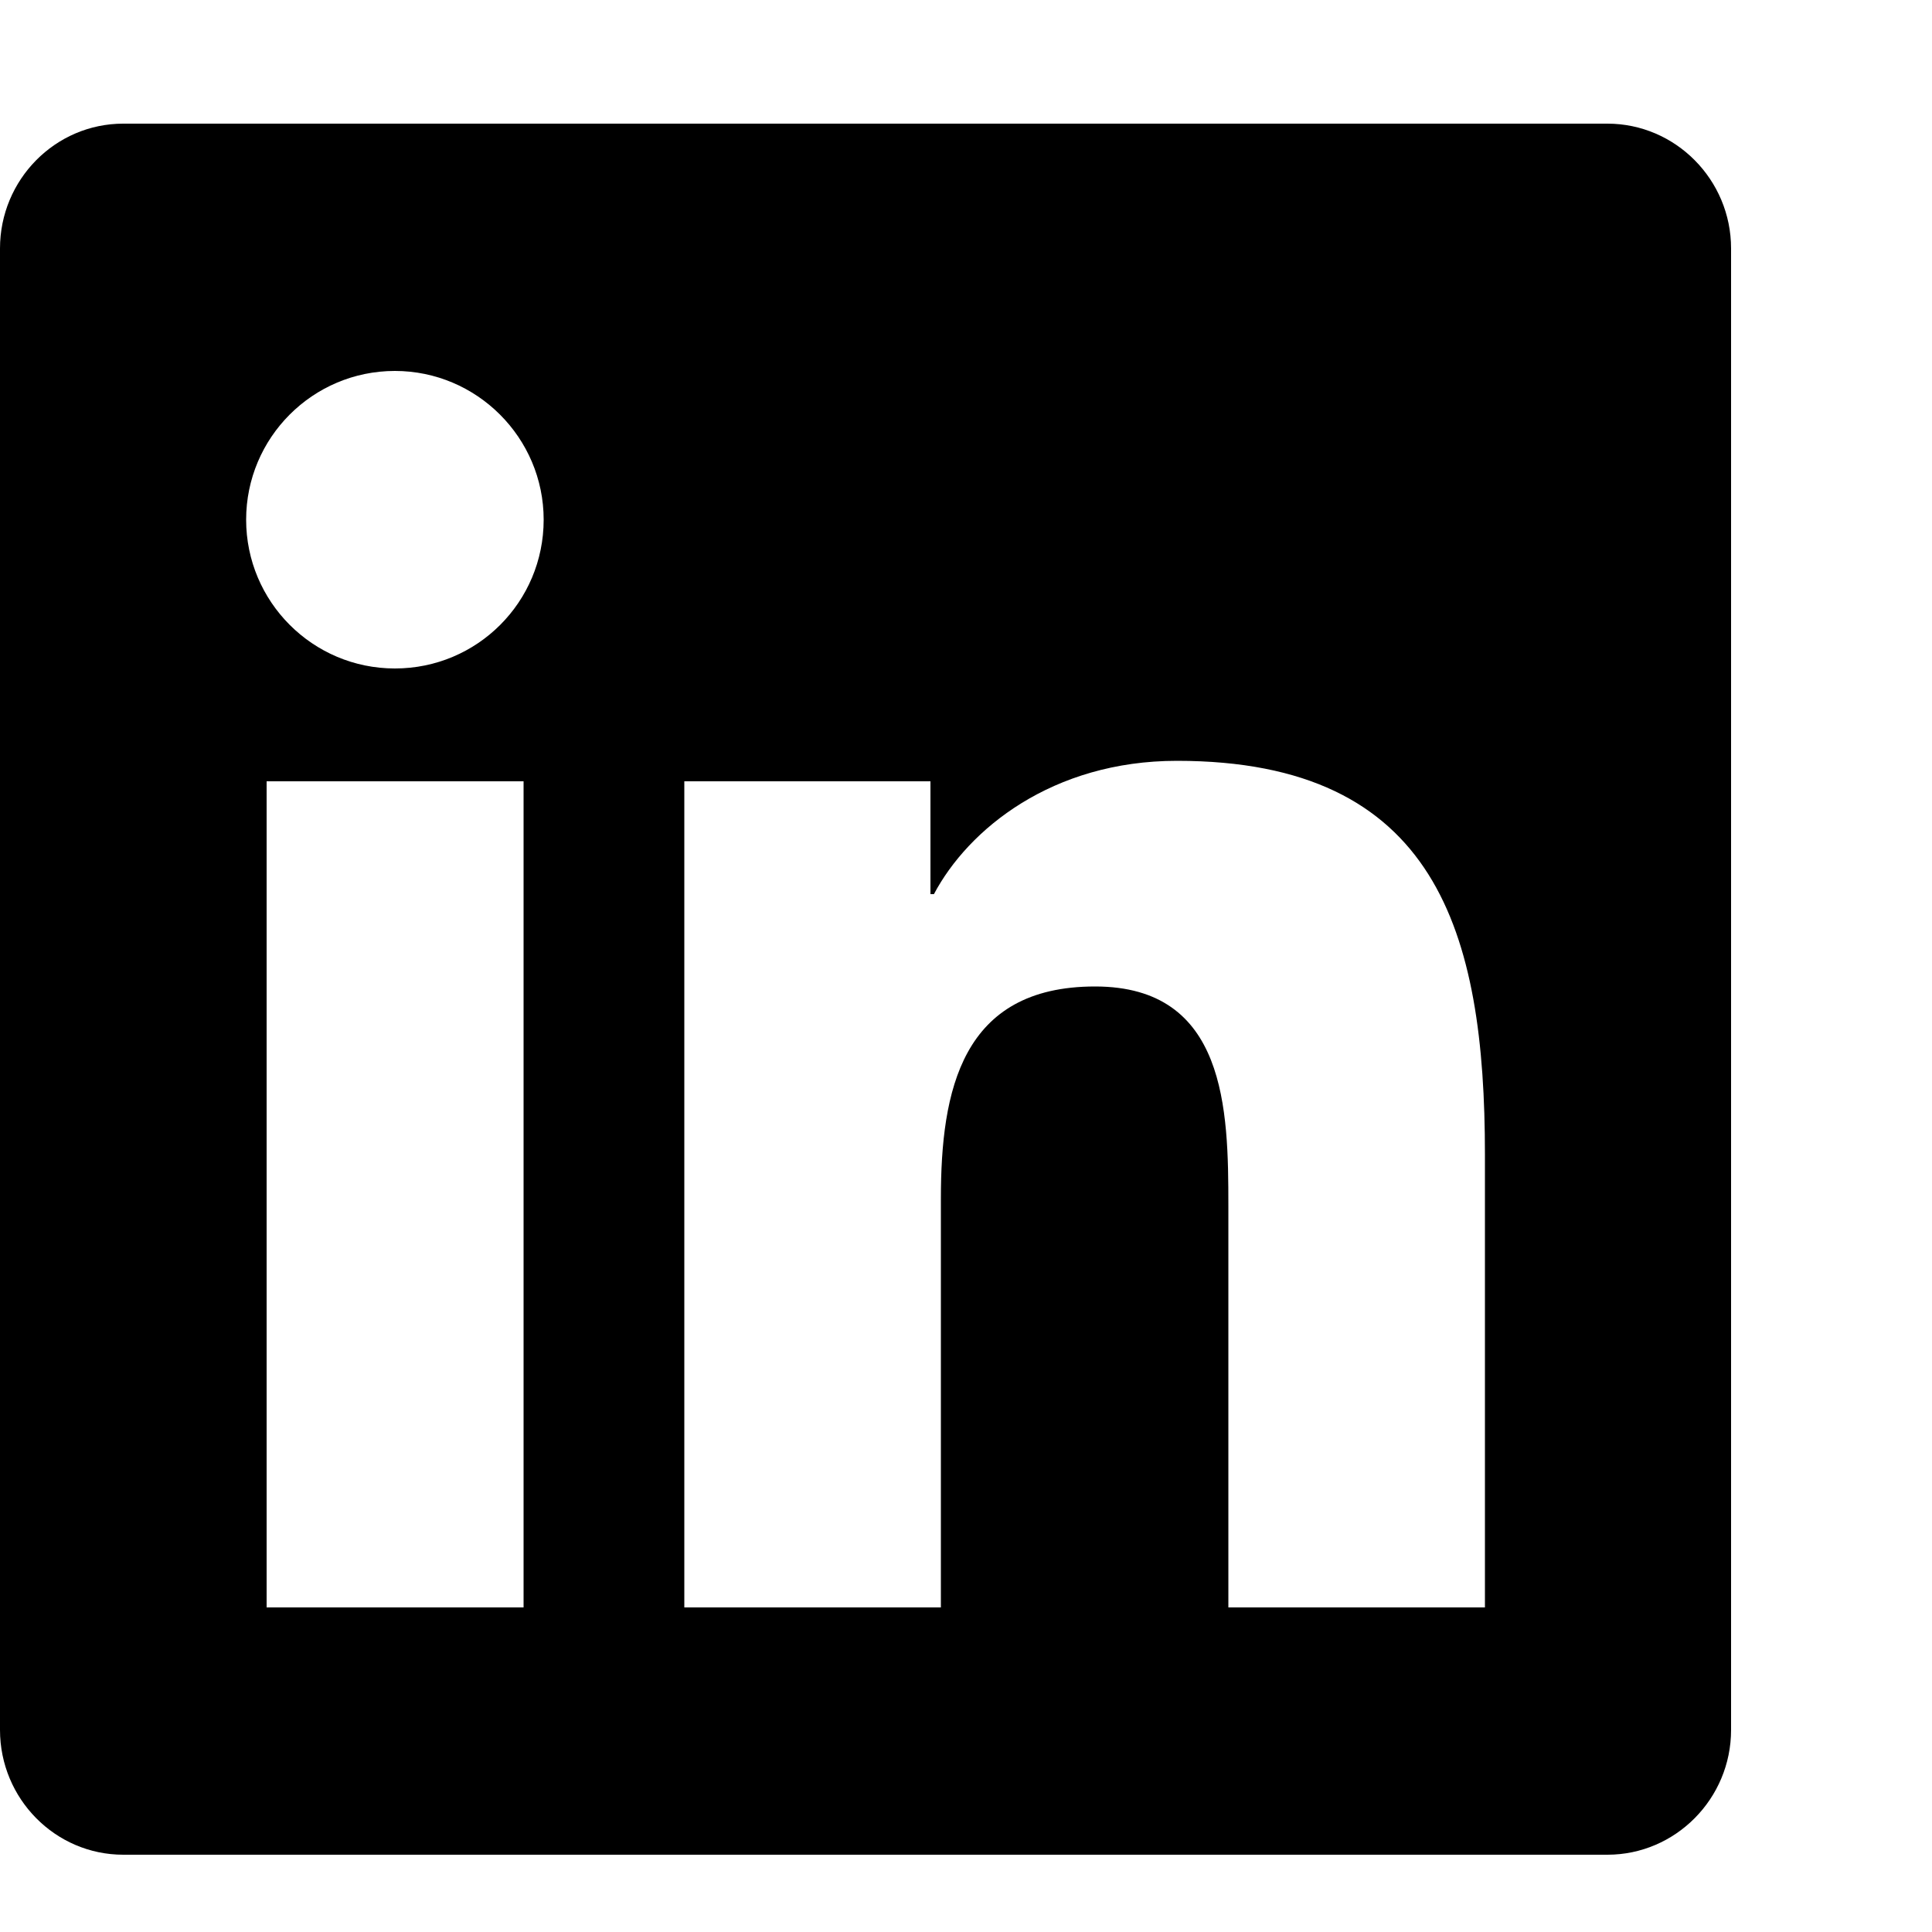
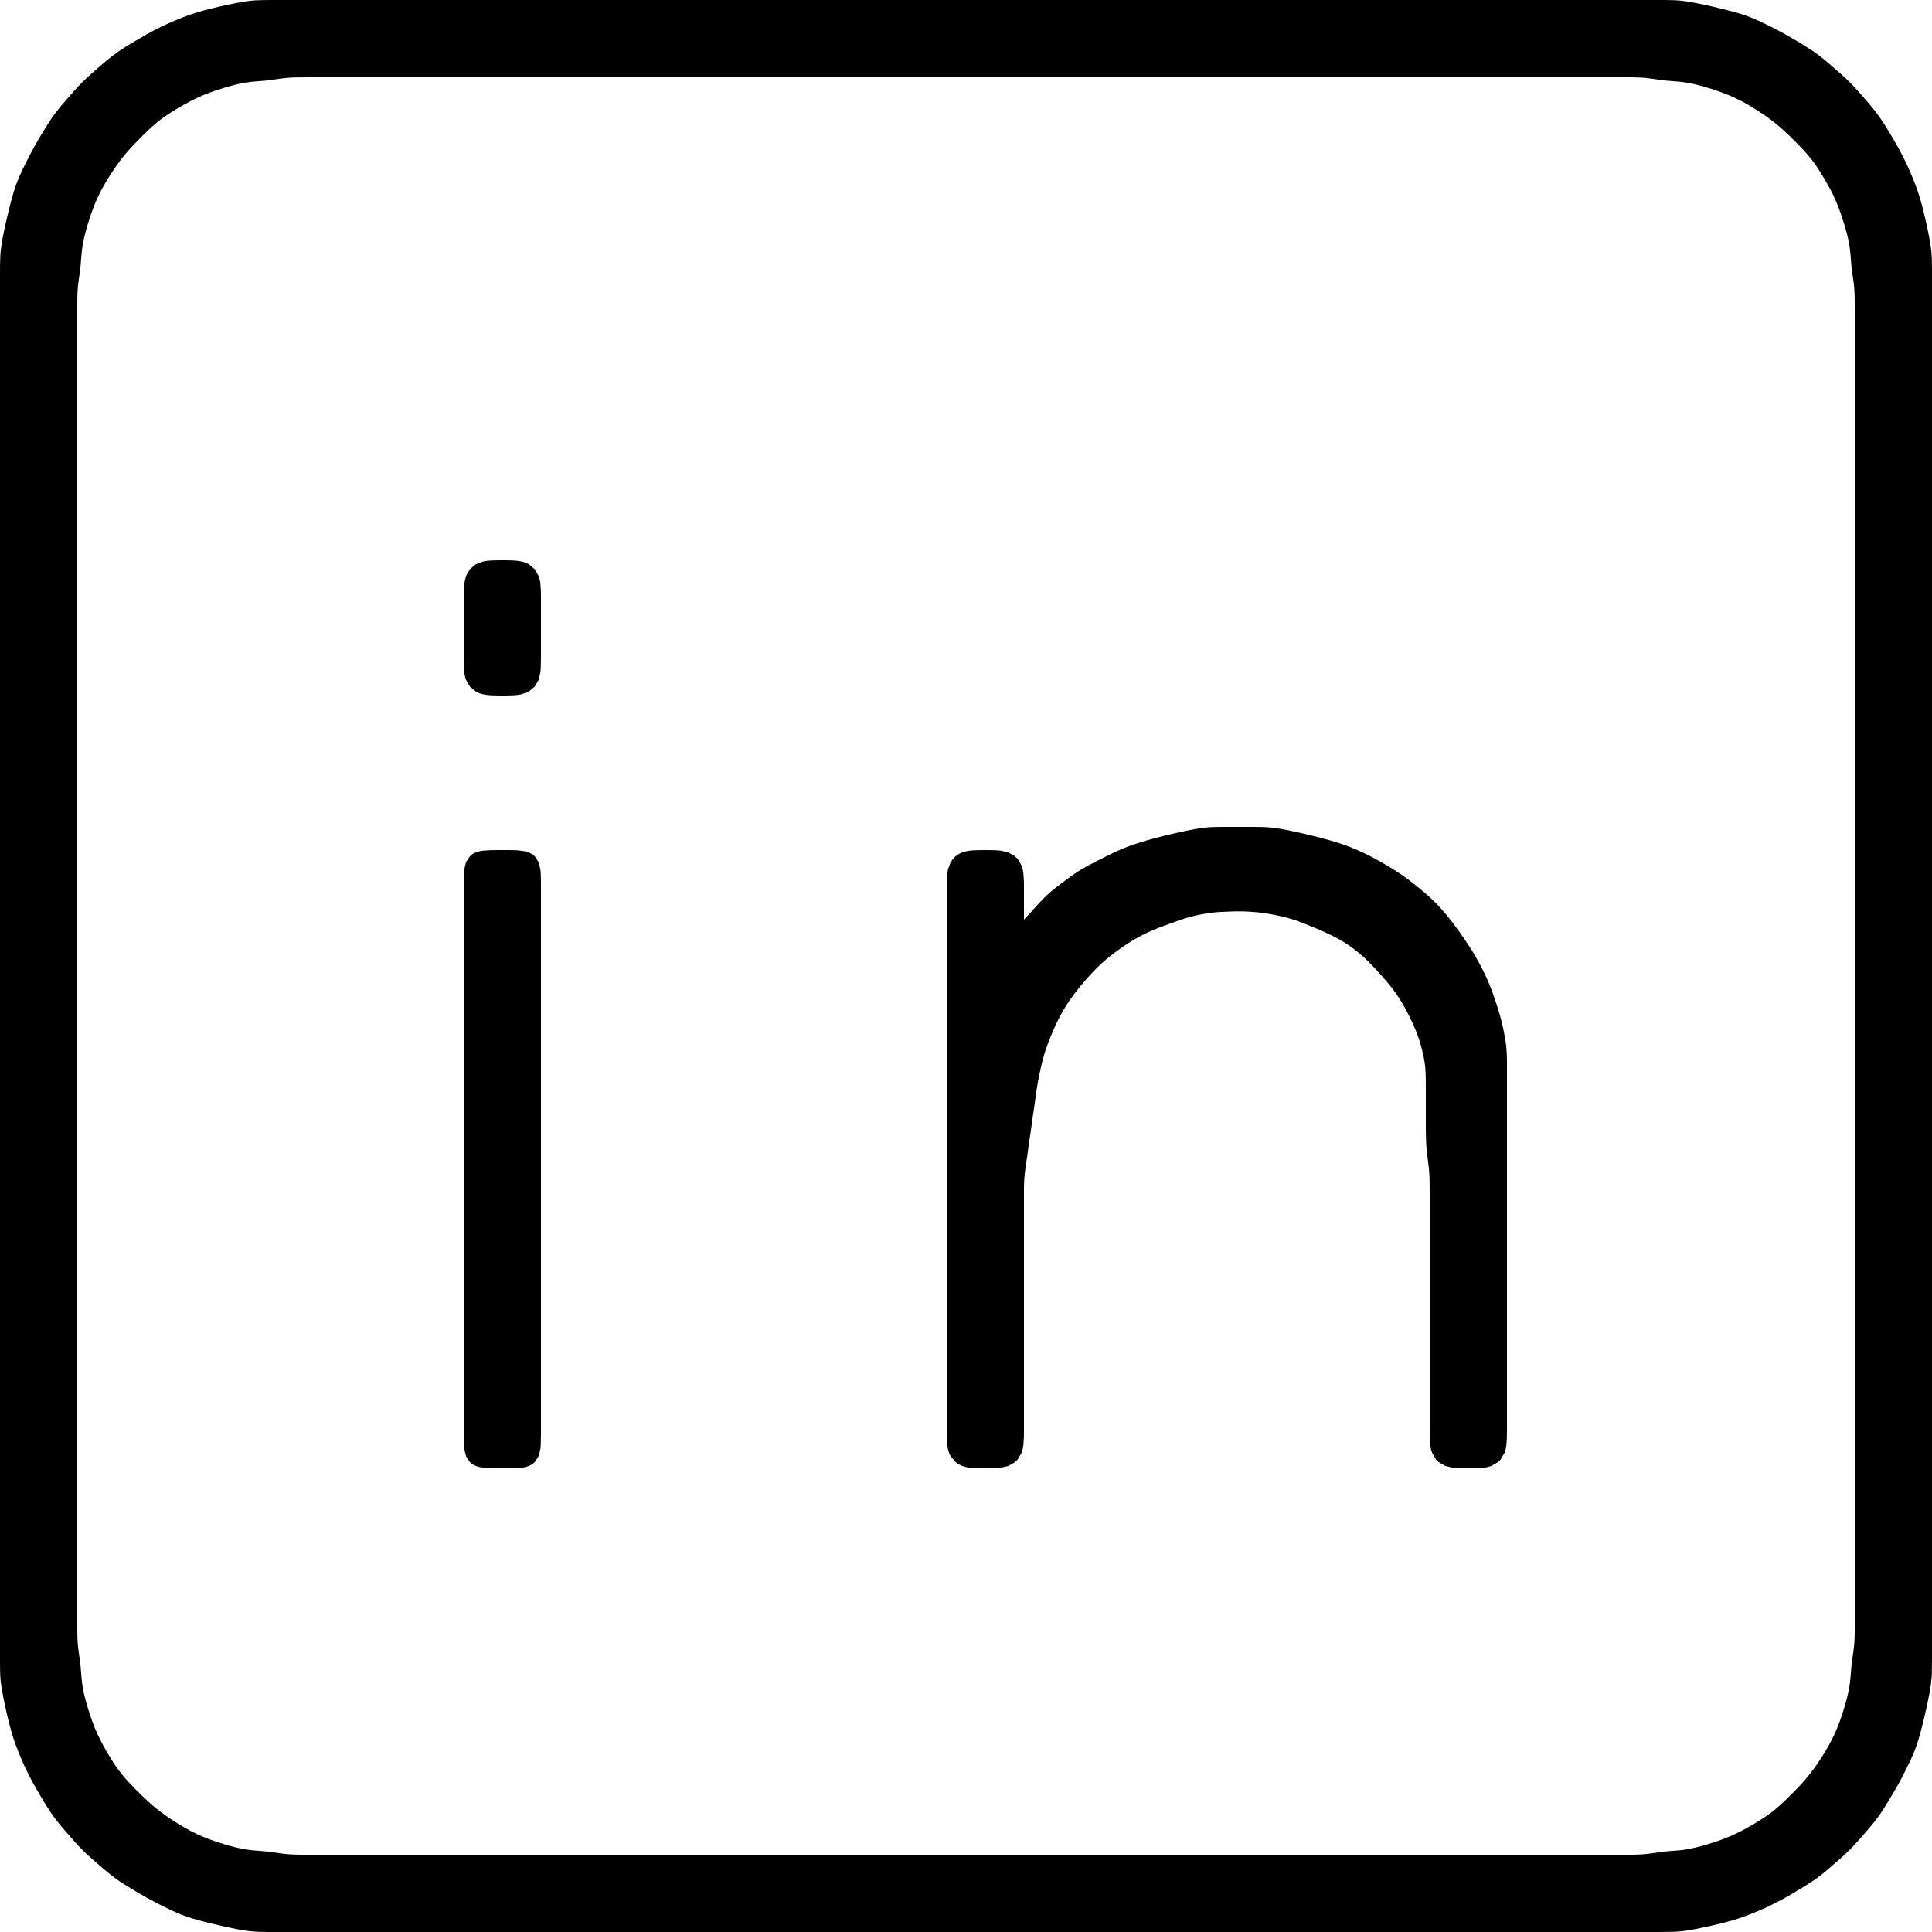
- <svg xmlns="http://www.w3.org/2000/svg" viewBox="0 0 500 500">
-   <path d="M416 32H31.9C14.3 32 0 46.5 0 64.3v383.4C0 465.5 14.3 480 31.9 480H416c17.6 0 32-14.5 32-32.3V64.3c0-17.8-14.4-32.3-32-32.3zM135.4 416H69V202.2h66.5V416zm-33.2-243c-21.3 0-38.5-17.3-38.5-38.5S80.9 96 102.2 96c21.2 0 38.5 17.3 38.5 38.5 0 21.3-17.2 38.5-38.5 38.5zm282.1 243h-66.4V312c0-24.8-.5-56.7-34.5-56.7-34.6 0-39.9 27-39.9 54.9V416h-66.4V202.2h63.7v29.2h.9c8.9-16.8 30.6-34.5 62.9-34.5 67.2 0 79.7 44.3 79.7 101.9V416z" fill="currentColor" />
+ <svg xmlns="http://www.w3.org/2000/svg" width="500" height="500">
+   <path style="fill:#000000; stroke:none;" d="M63 0.439L61 0.805L57 1.651C54.303 2.27 51.612 2.945 49 3.865C47.991 4.22 46.988 4.604 46 5.015C44.31 5.717 42.638 6.451 41 7.27C38.952 8.294 36.966 9.432 35 10.604C33.305 11.615 31.603 12.631 30 13.785C28.253 15.042 26.631 16.452 25.015 17.87C23.748 18.982 22.478 20.093 21.285 21.285C20.093 22.478 18.982 23.748 17.87 25.015C16.452 26.631 15.042 28.253 13.785 30C12.857 31.288 12.027 32.644 11.204 34C10.403 35.321 9.615 36.651 8.862 38C8.128 39.316 7.427 40.649 6.759 42C5.947 43.645 5.132 45.29 4.464 47C3.451 49.592 2.788 52.302 2.13 55C1.724 56.661 1.35 58.326 1.004 60C0.798 60.995 0.596 61.996 0.439 63C0.284 63.995 0.144 64.994 0.09 66C-0.001 67.666 0.003 69.332 0 71L0 76L0 97L0 160L0 355L0 408L0 425L0.001 430C0.009 431.668 0.004 433.338 0.171 435C0.305 436.345 0.548 437.674 0.805 439C1.064 440.338 1.346 441.672 1.651 443C2.191 445.351 2.764 447.708 3.519 450C3.852 451.01 4.22 452.012 4.615 453C5.152 454.345 5.703 455.684 6.309 457C6.934 458.355 7.612 459.682 8.309 461C9.028 462.358 9.817 463.681 10.604 465C11.615 466.695 12.631 468.397 13.785 470C15.042 471.747 16.452 473.369 17.87 474.985C18.982 476.252 20.093 477.522 21.285 478.715C22.478 479.907 23.748 481.018 25.015 482.13C26.631 483.548 28.253 484.958 30 486.215C31.288 487.143 32.644 487.973 34 488.796C35.321 489.597 36.651 490.385 38 491.138C39.316 491.872 40.649 492.573 42 493.241C43.645 494.053 45.29 494.868 47 495.536C49.592 496.549 52.302 497.212 55 497.87C56.661 498.276 58.326 498.65 60 498.996C60.995 499.202 61.996 499.404 63 499.561C63.995 499.716 64.993 499.856 66 499.91C68.33 500.038 70.667 500 73 500L85 500L123 500L335 500L402 500L423 500L429 500L433 499.961L435 499.829C436.344 499.717 437.677 499.448 439 499.195C441.012 498.81 443.011 498.361 445 497.87C446.679 497.454 448.356 497.022 450 496.481C451.01 496.148 452.013 495.78 453 495.385C454.345 494.848 455.684 494.297 457 493.691C458.355 493.067 459.682 492.388 461 491.691C462.016 491.153 463.009 490.569 464 489.988L467 488.185C468.017 487.554 469.028 486.915 470 486.215C471.747 484.958 473.369 483.548 474.985 482.13C476.252 481.018 477.522 479.907 478.715 478.715C479.907 477.522 481.018 476.252 482.13 474.985C483.548 473.369 484.958 471.747 486.215 470C487.143 468.712 487.973 467.356 488.796 466C489.597 464.679 490.385 463.349 491.138 462C491.872 460.684 492.574 459.351 493.241 458C494.053 456.355 494.868 454.71 495.536 453C496.549 450.408 497.212 447.698 497.87 445C498.356 443.009 498.798 441.011 499.195 439C499.392 438.006 499.58 437.006 499.711 436L499.91 434L499.961 433L500 429L500 423L500 403L500 339L500 144L500 92L500 75L499.999 70C499.991 68.332 499.996 66.662 499.829 65C499.695 63.655 499.452 62.326 499.195 61C498.936 59.662 498.654 58.328 498.349 57C497.809 54.649 497.236 52.292 496.481 50C496.148 48.99 495.78 47.987 495.385 47C494.848 45.655 494.297 44.316 493.691 43C493.066 41.645 492.388 40.318 491.691 39C491.153 37.984 490.569 36.992 489.988 36C488.587 33.606 487.16 31.209 485.475 29C484.424 27.621 483.278 26.313 482.13 25.015C481.013 23.752 479.907 22.478 478.715 21.285C477.522 20.093 476.252 18.982 474.985 17.87C473.369 16.452 471.747 15.042 470 13.785C468.712 12.857 467.356 12.027 466 11.204C464.679 10.403 463.349 9.615 462 8.862C460.684 8.128 459.351 7.427 458 6.759L455 5.312C453.692 4.724 452.363 4.198 451 3.749C449.685 3.316 448.341 2.973 447 2.63L443 1.651C441.672 1.347 440.338 1.064 439 0.805C437.674 0.548 436.345 0.305 435 0.171C433.67 0.038 432.335 0.016 431 0.004L427 0L414 0L374 0L166 0L98 0L77 0L71 0C69.332 0.003 67.666 -0.001 66 0.09C64.994 0.144 63.995 0.284 63 0.439M73 20.285L75 20.09L76 20.039L80 20L86 20L107 20L171 20L366 20L406 20L418 20L422 20.004C423 20.013 424.002 20.021 425 20.09C427.015 20.227 428.994 20.619 431 20.834L435 21.17C436.011 21.286 437.005 21.458 438 21.669C439.688 22.028 441.356 22.506 443 23.029C445.041 23.677 447.059 24.415 449 25.323C451.081 26.297 453.072 27.451 455 28.699C457.102 30.06 459.119 31.531 461 33.184L462.999 35.04L464.985 37.004L466.896 39L467.79 40L469.39 42C470.108 42.965 470.742 43.983 471.381 45L472.571 47C473.137 47.987 473.671 48.987 474.191 50L474.677 51L475.546 53L476.302 55L477.279 58C477.772 59.644 478.229 61.31 478.535 63C478.716 63.996 478.833 64.993 478.924 66L479.166 69C479.381 71.006 479.773 72.985 479.91 75C479.979 75.999 479.987 77 479.996 78L480 81L480 90L480 144L480 395L480 414L480 420C479.997 421.666 480.024 423.337 479.91 425C479.773 427.015 479.381 428.994 479.166 431L478.924 434C478.833 435.007 478.716 436.004 478.535 437C478.229 438.69 477.772 440.356 477.279 442C476.563 444.385 475.733 446.743 474.677 449C473.703 451.081 472.549 453.072 471.301 455C470.181 456.729 468.994 458.416 467.674 460C466.216 461.75 464.62 463.389 462.996 464.985C461.409 466.544 459.788 468.06 458 469.39C457.037 470.107 456.021 470.751 455 471.381C454.015 471.989 453.014 472.576 452 473.135C450.376 474.03 448.718 474.846 447 475.546C445.367 476.212 443.688 476.772 442 477.279C440.032 477.869 438.035 478.398 436 478.701C434.342 478.948 432.665 478.988 431 479.166C428.994 479.381 427.015 479.773 425 479.91C423.337 480.024 421.666 479.997 420 480L414 480L395 480L332 480L135 480L94 480L82 480L78 479.996C77 479.987 75.998 479.979 75 479.91C72.985 479.773 71.006 479.381 69 479.166L65 478.83C63.99 478.714 62.995 478.542 62 478.331C60.312 477.972 58.644 477.494 57 476.971C54.959 476.323 52.941 475.585 51 474.677C48.919 473.703 46.928 472.549 45 471.301C42.898 469.94 40.881 468.469 39 466.816L37.001 464.96L35.015 462.996L33.104 461L32.21 460L30.61 458C29.892 457.036 29.258 456.017 28.619 455L27.429 453C26.863 452.013 26.329 451.013 25.809 450L25.323 449L24.454 447L23.698 445L22.721 442C22.228 440.356 21.771 438.69 21.465 437C21.284 436.004 21.167 435.007 21.076 434L20.834 431C20.619 428.994 20.227 427.015 20.09 425C20.021 424.002 20.013 423 20.004 422L20 419L20 410L20 351L20 167L20 106L20 86L20 80C20.003 77.999 19.98 75.995 20.17 74L20.834 69L21.076 66C21.167 64.993 21.284 63.996 21.465 63C21.772 61.308 22.241 59.649 22.721 58C23.114 56.651 23.566 55.313 24.066 54C24.451 52.989 24.852 51.975 25.323 51L26.323 49L27.454 47C28.291 45.649 29.128 44.301 30.043 43C30.768 41.969 31.533 40.979 32.326 40L33.184 39C34.108 37.981 35.048 36.983 36.015 36.004C37.606 34.392 39.23 32.795 41 31.379C42.573 30.121 44.272 29.045 46 28.015C48.253 26.672 50.569 25.444 53 24.454C54.633 23.788 56.312 23.228 58 22.721C59.644 22.228 61.31 21.771 63 21.465L65 21.17L69 20.834L73 20.285M123.148 146.028L121.603 147.318L120.603 149.059L120.148 151.005L120.059 152.001L120.001 155L120 159L120 167L120.001 170L120.019 172L120.148 173.995L120.318 174.981L120.603 175.941L121.603 177.682L123.148 178.972C124.313 179.662 125.678 179.843 127.001 179.941L129 179.995L131 179.995L132.999 179.941L133.995 179.852L134.981 179.682L136.852 178.972L138.397 177.682L139.397 175.941L139.852 173.995L139.941 172.999L139.999 170L140 166L140 158L139.999 155L139.981 153L139.852 151.005L139.682 150.019L139.397 149.059L138.397 147.318L136.852 146.028C135.687 145.338 134.322 145.157 132.999 145.059L131 145.005L129 145.005L127.001 145.059L126.005 145.148L125.019 145.318L123.148 146.028M265 238L265 231.995L264.995 229L264.981 228L264.852 226.005L264.682 225.019L264.397 224.059L263.397 222.318L262.682 221.603L260.941 220.603L258.995 220.148L257.999 220.059C256.999 220.013 256.001 220.002 255 220.002C253.999 220.002 253.001 220.013 252.001 220.059L251.005 220.148L250.019 220.318C248.705 220.576 247.466 221.294 246.603 222.318L246.028 223.148L245.318 225.019L245.059 227.001L245.005 229L245.001 230L245 235L245 244L245 271L245 353L245 369L245.005 371L245.059 372.999C245.157 374.322 245.338 375.687 246.028 376.852L247.318 378.397L248.148 378.972L249.059 379.397L250.019 379.682L251.005 379.852L252.001 379.941C253.001 379.987 253.999 379.998 255 379.998C256.001 379.998 256.999 379.987 257.999 379.941L258.995 379.852L260.941 379.397L262.682 378.397L263.397 377.682L264.397 375.941L264.682 374.981L264.852 373.995L264.981 372L264.999 370L265 367L265 340L265 318L265 310C265.003 308.334 264.976 306.663 265.09 305C265.228 302.985 265.592 300.998 265.87 299L266.271 296L266.729 293L267.13 290L267.579 287L267.87 285L268.275 282C268.482 280.661 268.727 279.326 269.004 278C269.427 275.976 269.878 273.968 270.52 272C270.961 270.649 271.467 269.311 272.015 268C272.435 266.993 272.853 265.987 273.32 265C273.968 263.632 274.68 262.294 275.465 261C277.104 258.296 279.033 255.79 281.13 253.428C282.414 251.983 283.743 250.562 285.174 249.261C286.693 247.879 288.323 246.623 290.001 245.44C292.219 243.876 294.541 242.475 297 241.323C298.949 240.41 300.979 239.688 303 238.954C304.328 238.471 305.652 237.993 307 237.569L309 237.04C310.649 236.646 312.318 236.371 313.999 236.167C315.294 236.011 316.608 235.983 317.91 235.924C319.082 235.87 320.252 235.837 321.424 235.862C323.291 235.901 325.152 236.051 327.004 236.286C328.009 236.414 329.005 236.617 330 236.808C331.346 237.065 332.688 237.377 334 237.771C336.043 238.384 338.031 239.195 340 240.012C343.107 241.3 346.207 242.701 348.996 244.598C350.346 245.516 351.6 246.548 352.83 247.619L353.715 248.44L355.421 250.171L357.13 252.039C358.559 253.635 359.969 255.253 361.212 257C362.342 258.588 363.312 260.276 364.215 262C365.07 263.63 365.841 265.296 366.536 267C366.935 267.977 367.259 268.99 367.56 270C368.144 271.958 368.608 273.967 368.826 276C368.933 276.997 368.964 277.999 368.985 279L369 283L369 290C369.002 291.653 368.991 293.308 369.054 294.961C369.089 295.879 369.134 296.8 369.228 297.715L369.765 302.09C369.873 303.058 369.928 304.03 369.964 305.004L369.999 308L370 311L370 321L370 350L370 369L370.005 371L370.019 372L370.148 373.995L370.318 374.981L370.603 375.941L371.603 377.682L372.318 378.397L374.059 379.397L376.005 379.852L377.001 379.941C378.001 379.987 378.999 379.998 380 379.998L382 379.981L383.995 379.852L384.981 379.682L385.941 379.397L387.682 378.397L388.397 377.682L389.397 375.941L389.682 374.981L389.852 373.995L389.981 372L390 369L390 363L390 320L390 289L390 278C389.999 275.669 390.062 273.322 389.829 271C389.695 269.658 389.466 268.321 389.192 267C388.984 265.996 388.775 264.994 388.522 264C388.177 262.651 387.76 261.323 387.329 260C386.78 258.319 386.211 256.639 385.547 255C384.715 252.948 383.749 250.944 382.688 249C381.17 246.22 379.418 243.571 377.572 241C376.595 239.639 375.582 238.309 374.535 237.001L372.826 235.015C371.937 234.014 370.969 233.078 369.985 232.171C369.024 231.284 368.021 230.436 367 229.619C365.693 228.572 364.384 227.516 363 226.57C361.057 225.242 359.055 224.009 357 222.862C354.734 221.597 352.408 220.426 350 219.453C346.442 218.015 342.722 217.038 339 216.13C337.009 215.644 335.011 215.202 333 214.805C331.676 214.543 330.344 214.305 329 214.171C327.338 214.004 325.668 214.011 324 214.001L320 214L316 214.004C314.665 214.016 313.33 214.038 312 214.171C310.318 214.339 308.655 214.669 307 215.004C304.988 215.411 302.991 215.877 301 216.375C297.615 217.222 294.241 218.144 291 219.453C289.295 220.141 287.651 220.952 286 221.756L284 222.757C282.297 223.626 280.61 224.512 279 225.547C277.628 226.429 276.308 227.399 275.004 228.378C273.694 229.362 272.384 230.359 271.171 231.462C269.514 232.969 268.075 234.678 266.573 236.333L265 238M122.318 221.028L121.603 221.603L120.603 223.148L120.148 225.019L120.059 226.005L120.001 229L120 231L120 258L120 357L120 367L120 370L120.005 372L120.059 373.995L120.148 374.981L120.603 376.852L121.603 378.397L122.318 378.972L123.148 379.397L124.059 379.682L126.005 379.941C127.002 379.997 128.001 379.993 129 379.999L131 379.999L132.999 379.981L134.981 379.852C135.918 379.716 136.879 379.508 137.682 378.972L138.397 378.397L139.397 376.852L139.852 374.981L139.941 373.995L139.999 371L140 369L140 342L140 243L140 233L140 230L139.995 228L139.941 226.005L139.852 225.019L139.397 223.148L138.397 221.603L137.682 221.028L136.852 220.603L135.941 220.318L133.995 220.059C132.998 220.003 131.999 220.007 131 220.001L129 220.001L127.001 220.019L125.019 220.148C124.082 220.284 123.121 220.492 122.318 221.028z" />
</svg>
